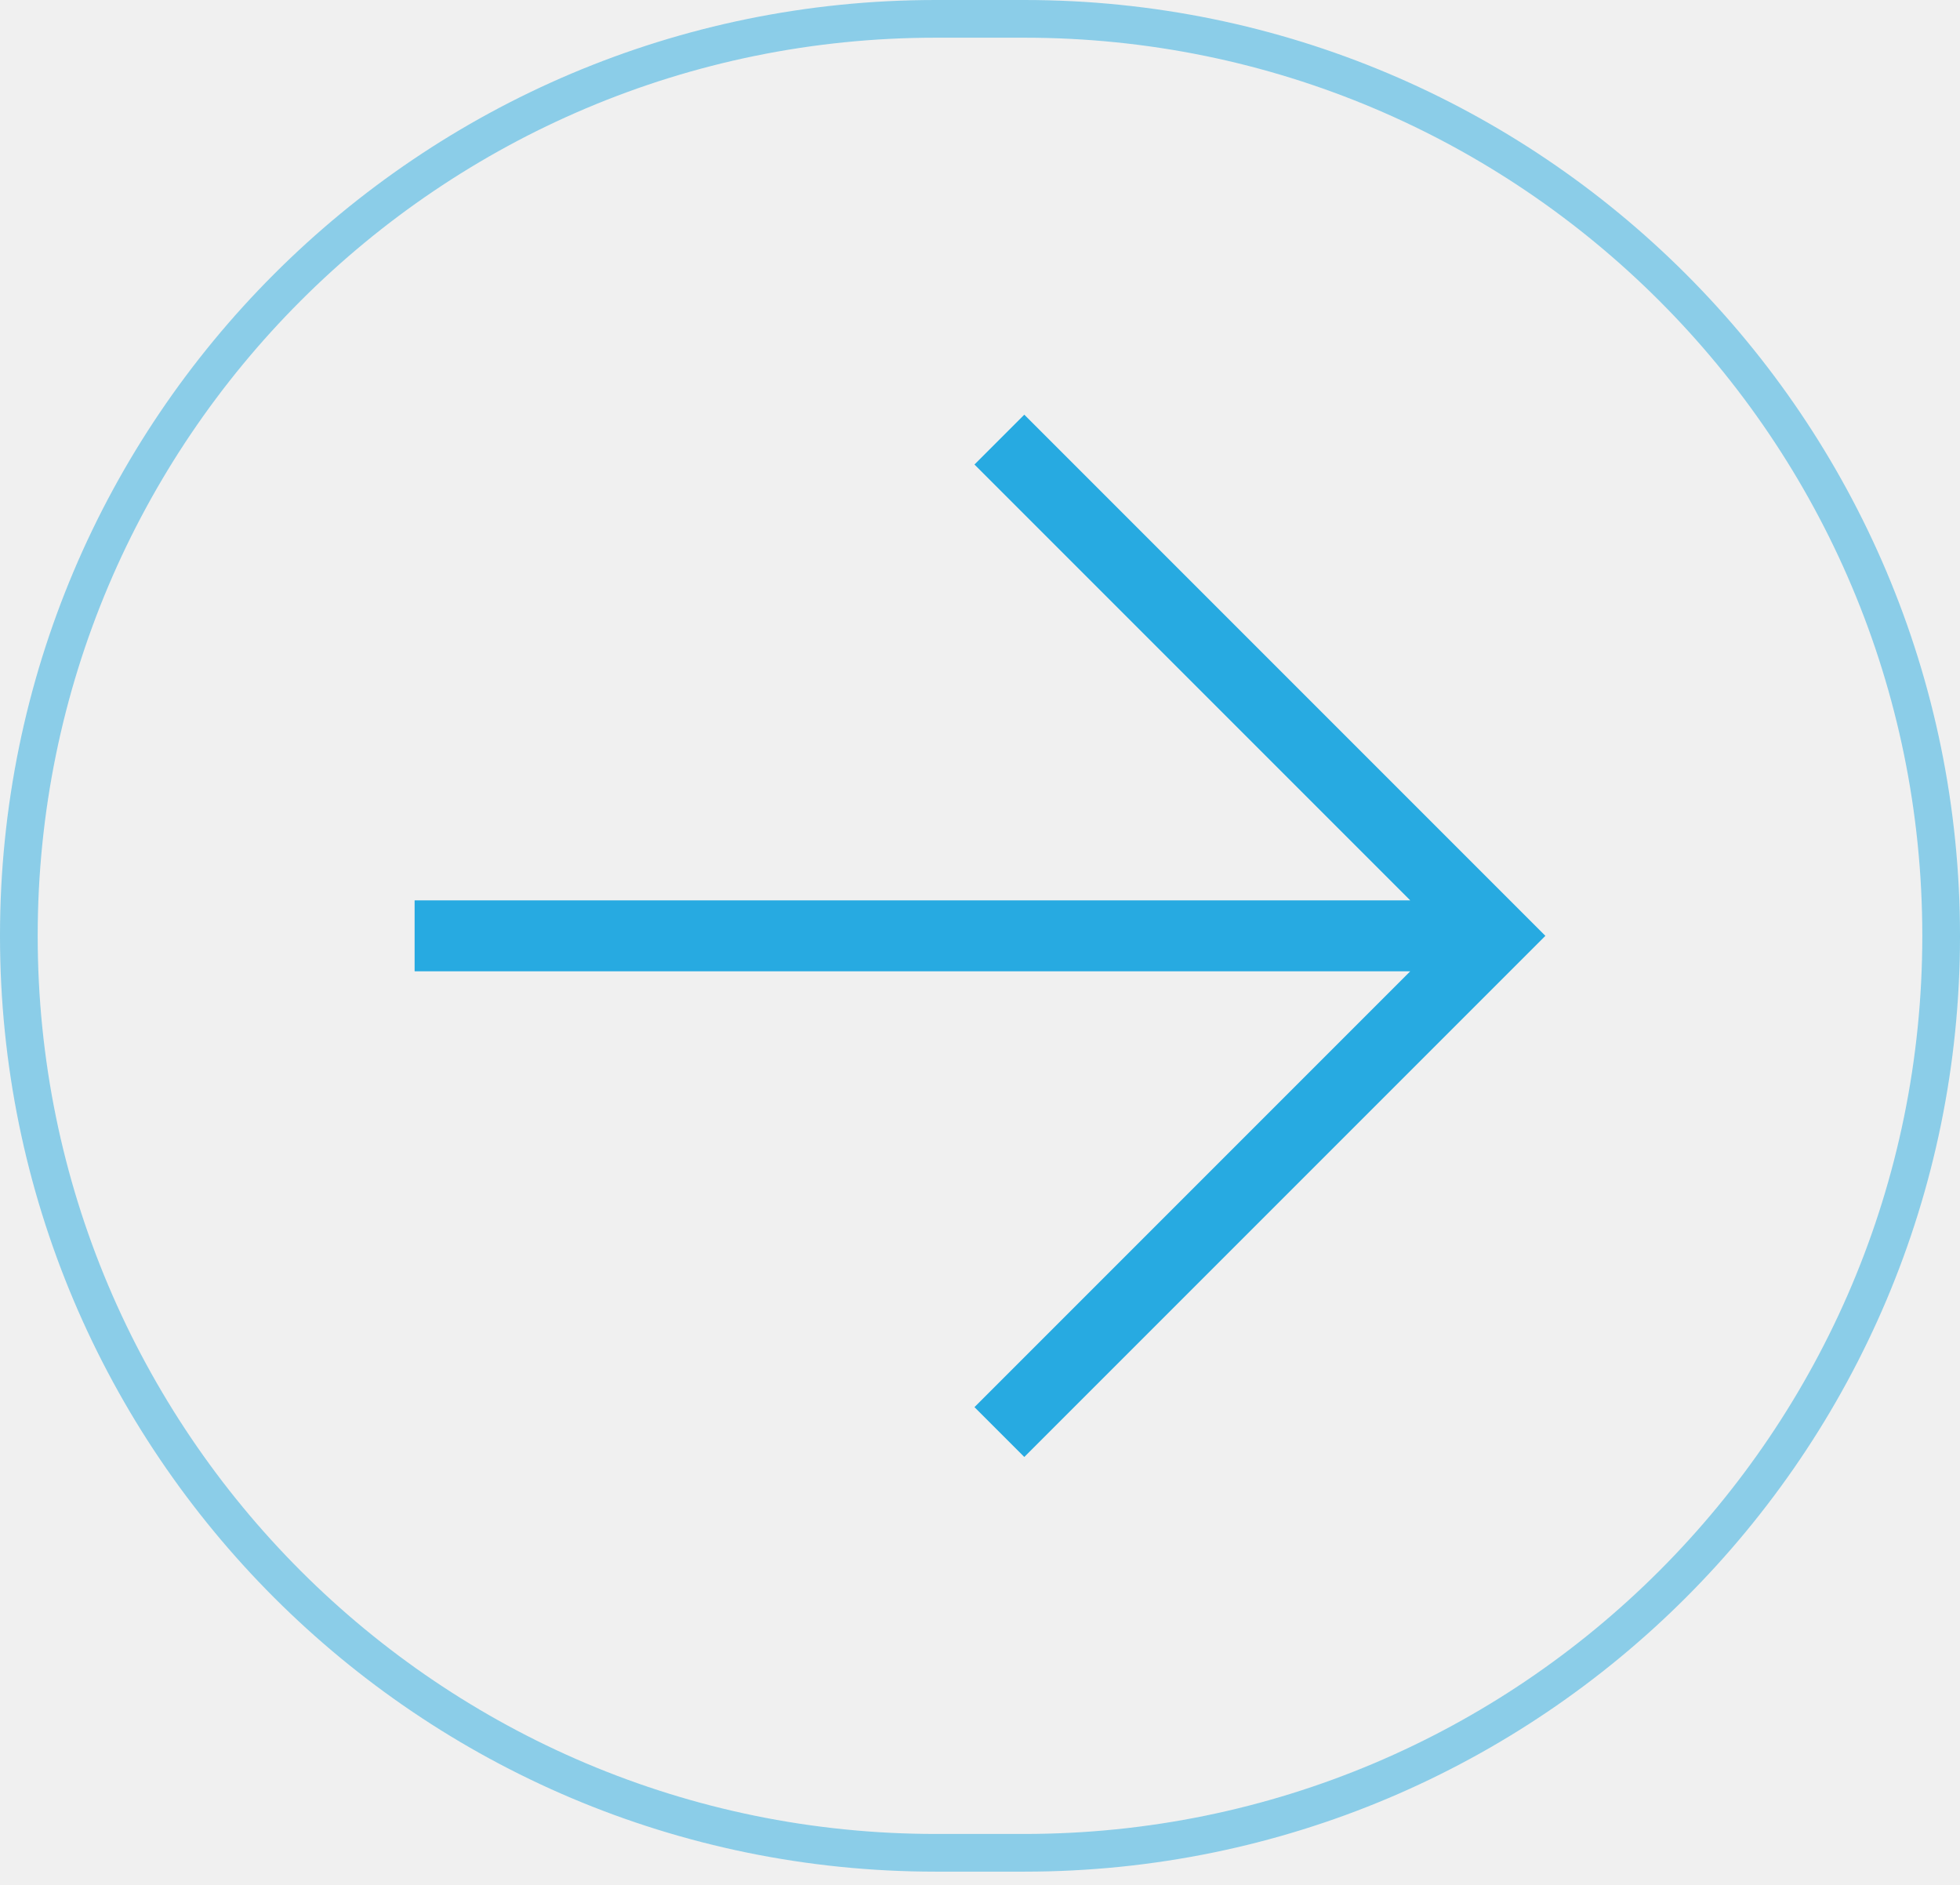
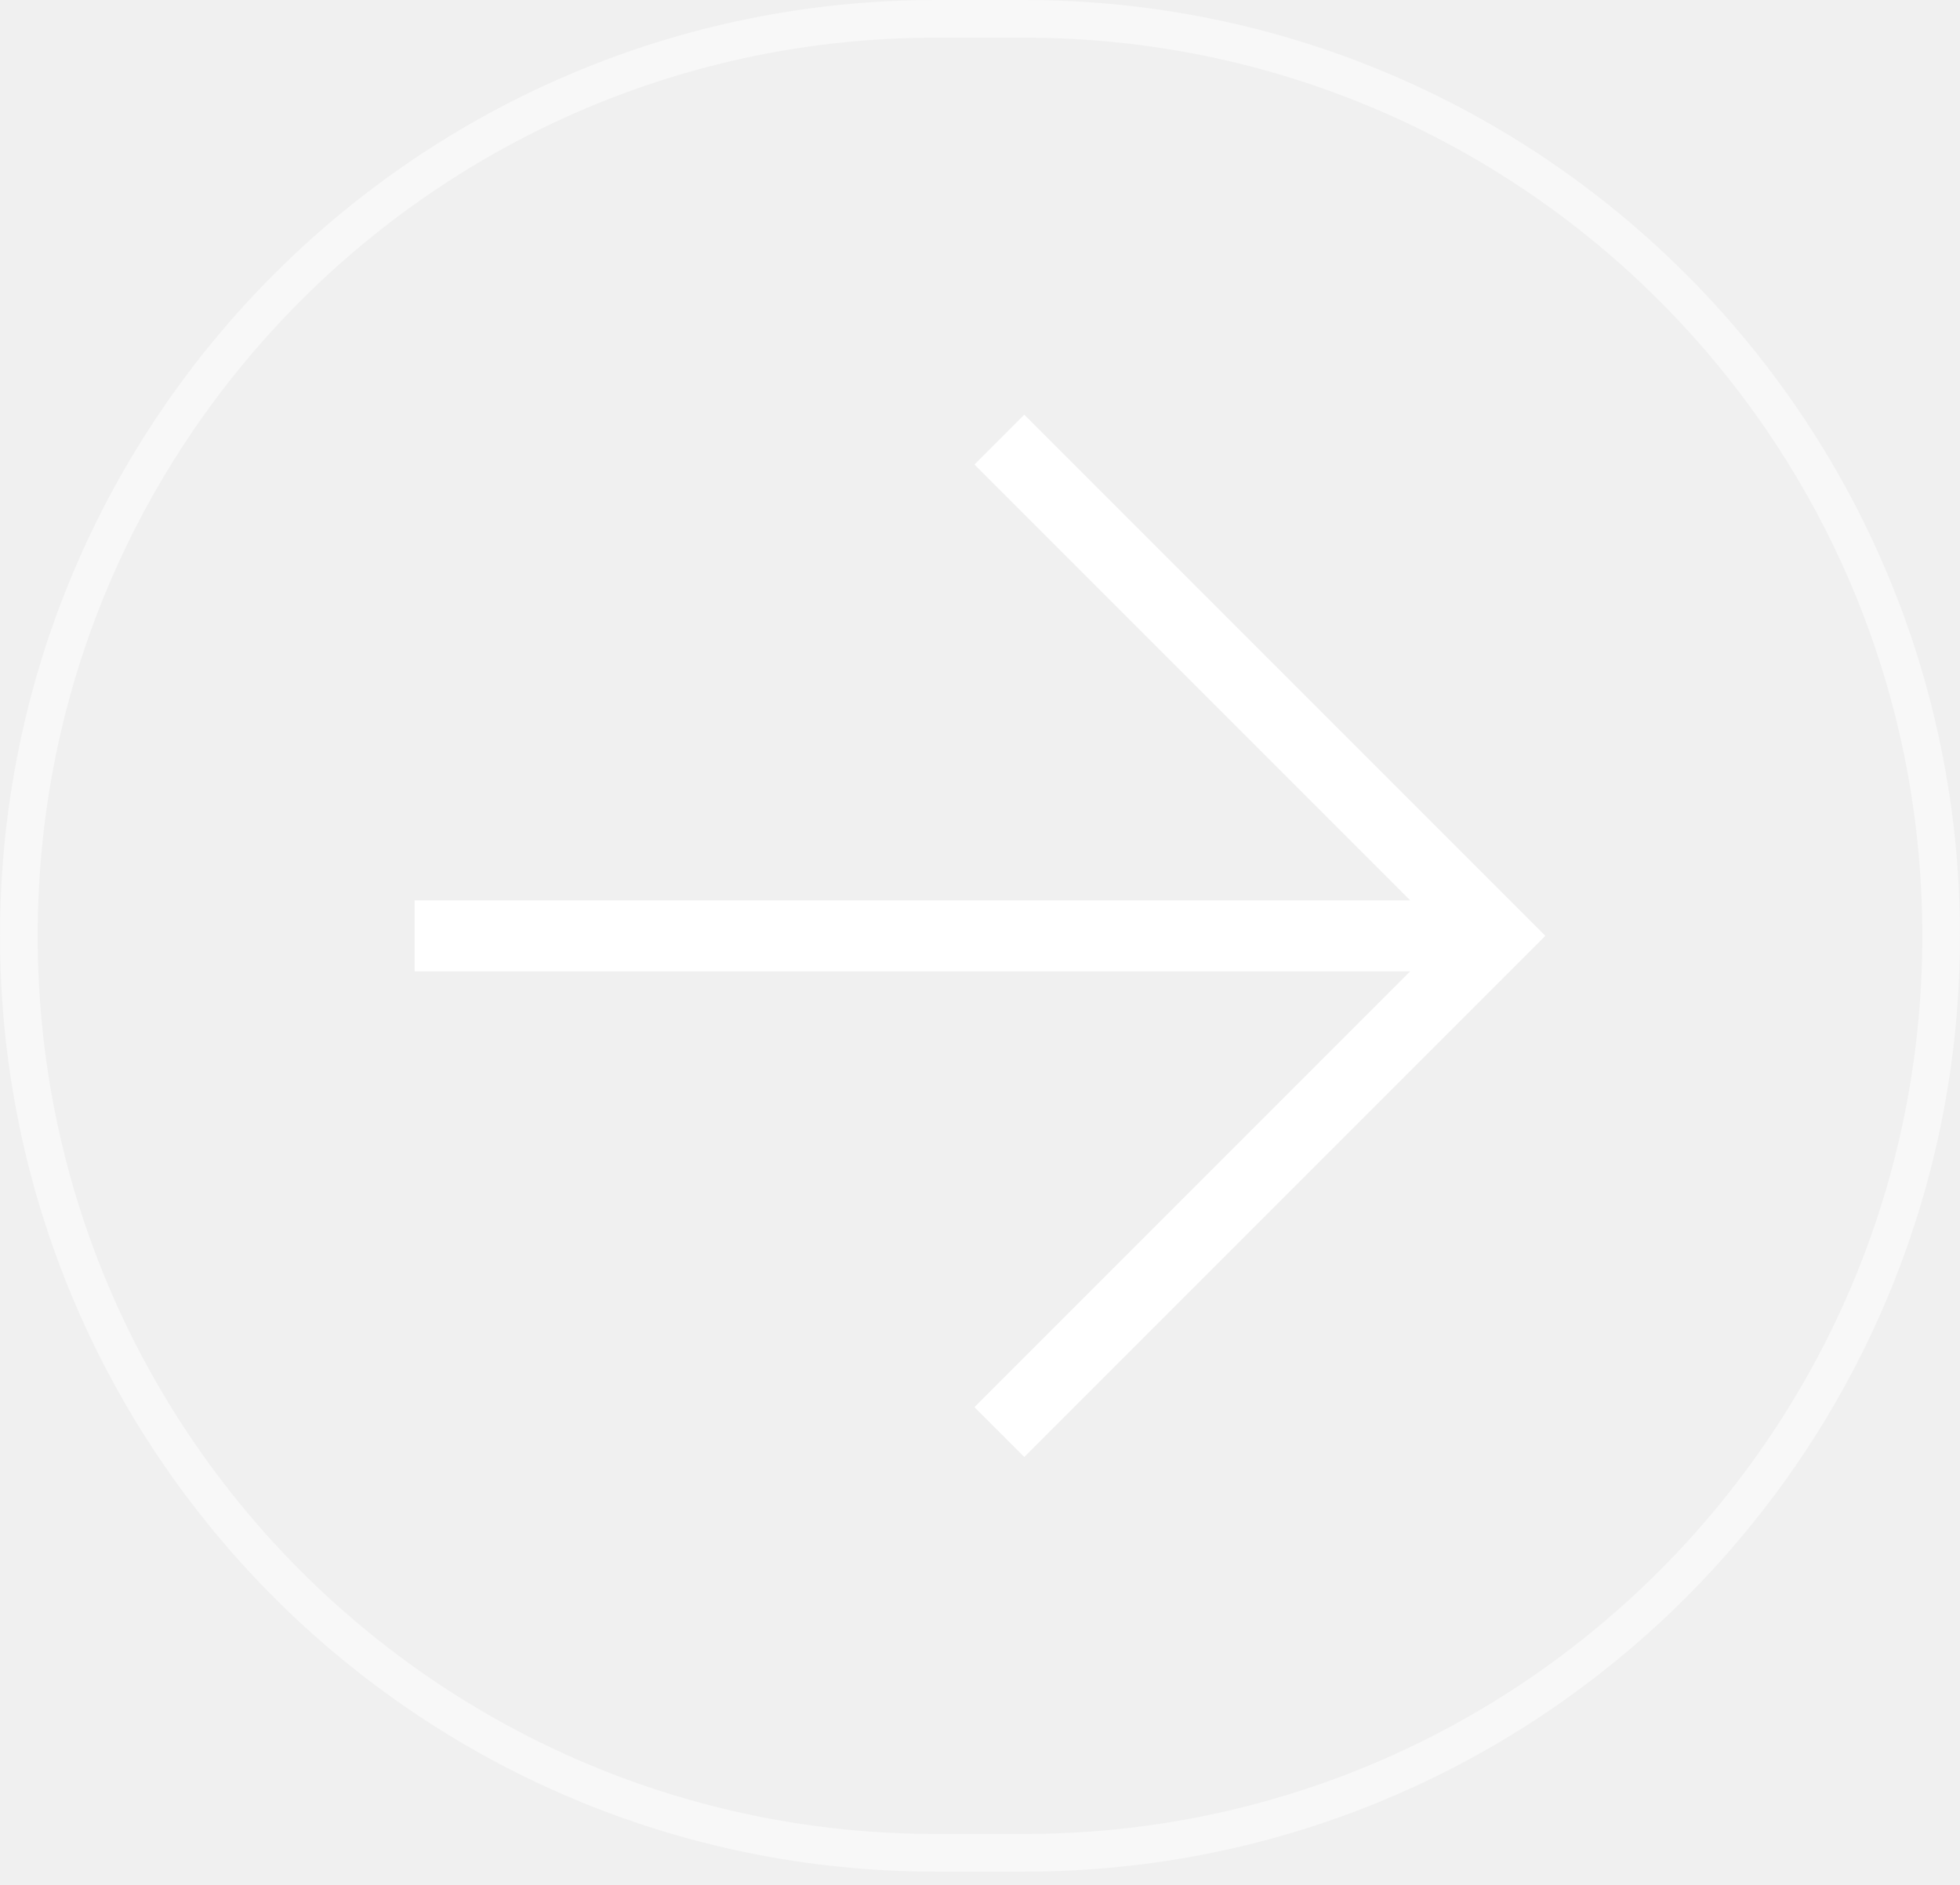
<svg xmlns="http://www.w3.org/2000/svg" width="52" height="50" viewBox="0 0 52 50" fill="none">
-   <rect x="0.5" y="-0.5" width="51" height="48.649" rx="24.325" transform="matrix(-1 0 0 1 52 1)" stroke="#27AAE1" stroke-opacity="0.5" />
-   <path d="M11 25.765H37.415L25.853 37.327L27.175 38.649L41 24.825L27.175 11L25.853 12.322L37.415 23.884H11V25.765Z" fill="#27AAE1" />
+   <rect x="0.5" y="-0.5" width="51" height="48.649" rx="24.325" transform="matrix(-1 0 0 1 52 1)" stroke="white" stroke-opacity="0.5" />
+   <path d="M11 25.765H37.415L25.853 37.327L27.175 38.649L41 24.825L27.175 11L25.853 12.322L37.415 23.884H11V25.765Z" fill="white" />
</svg>
